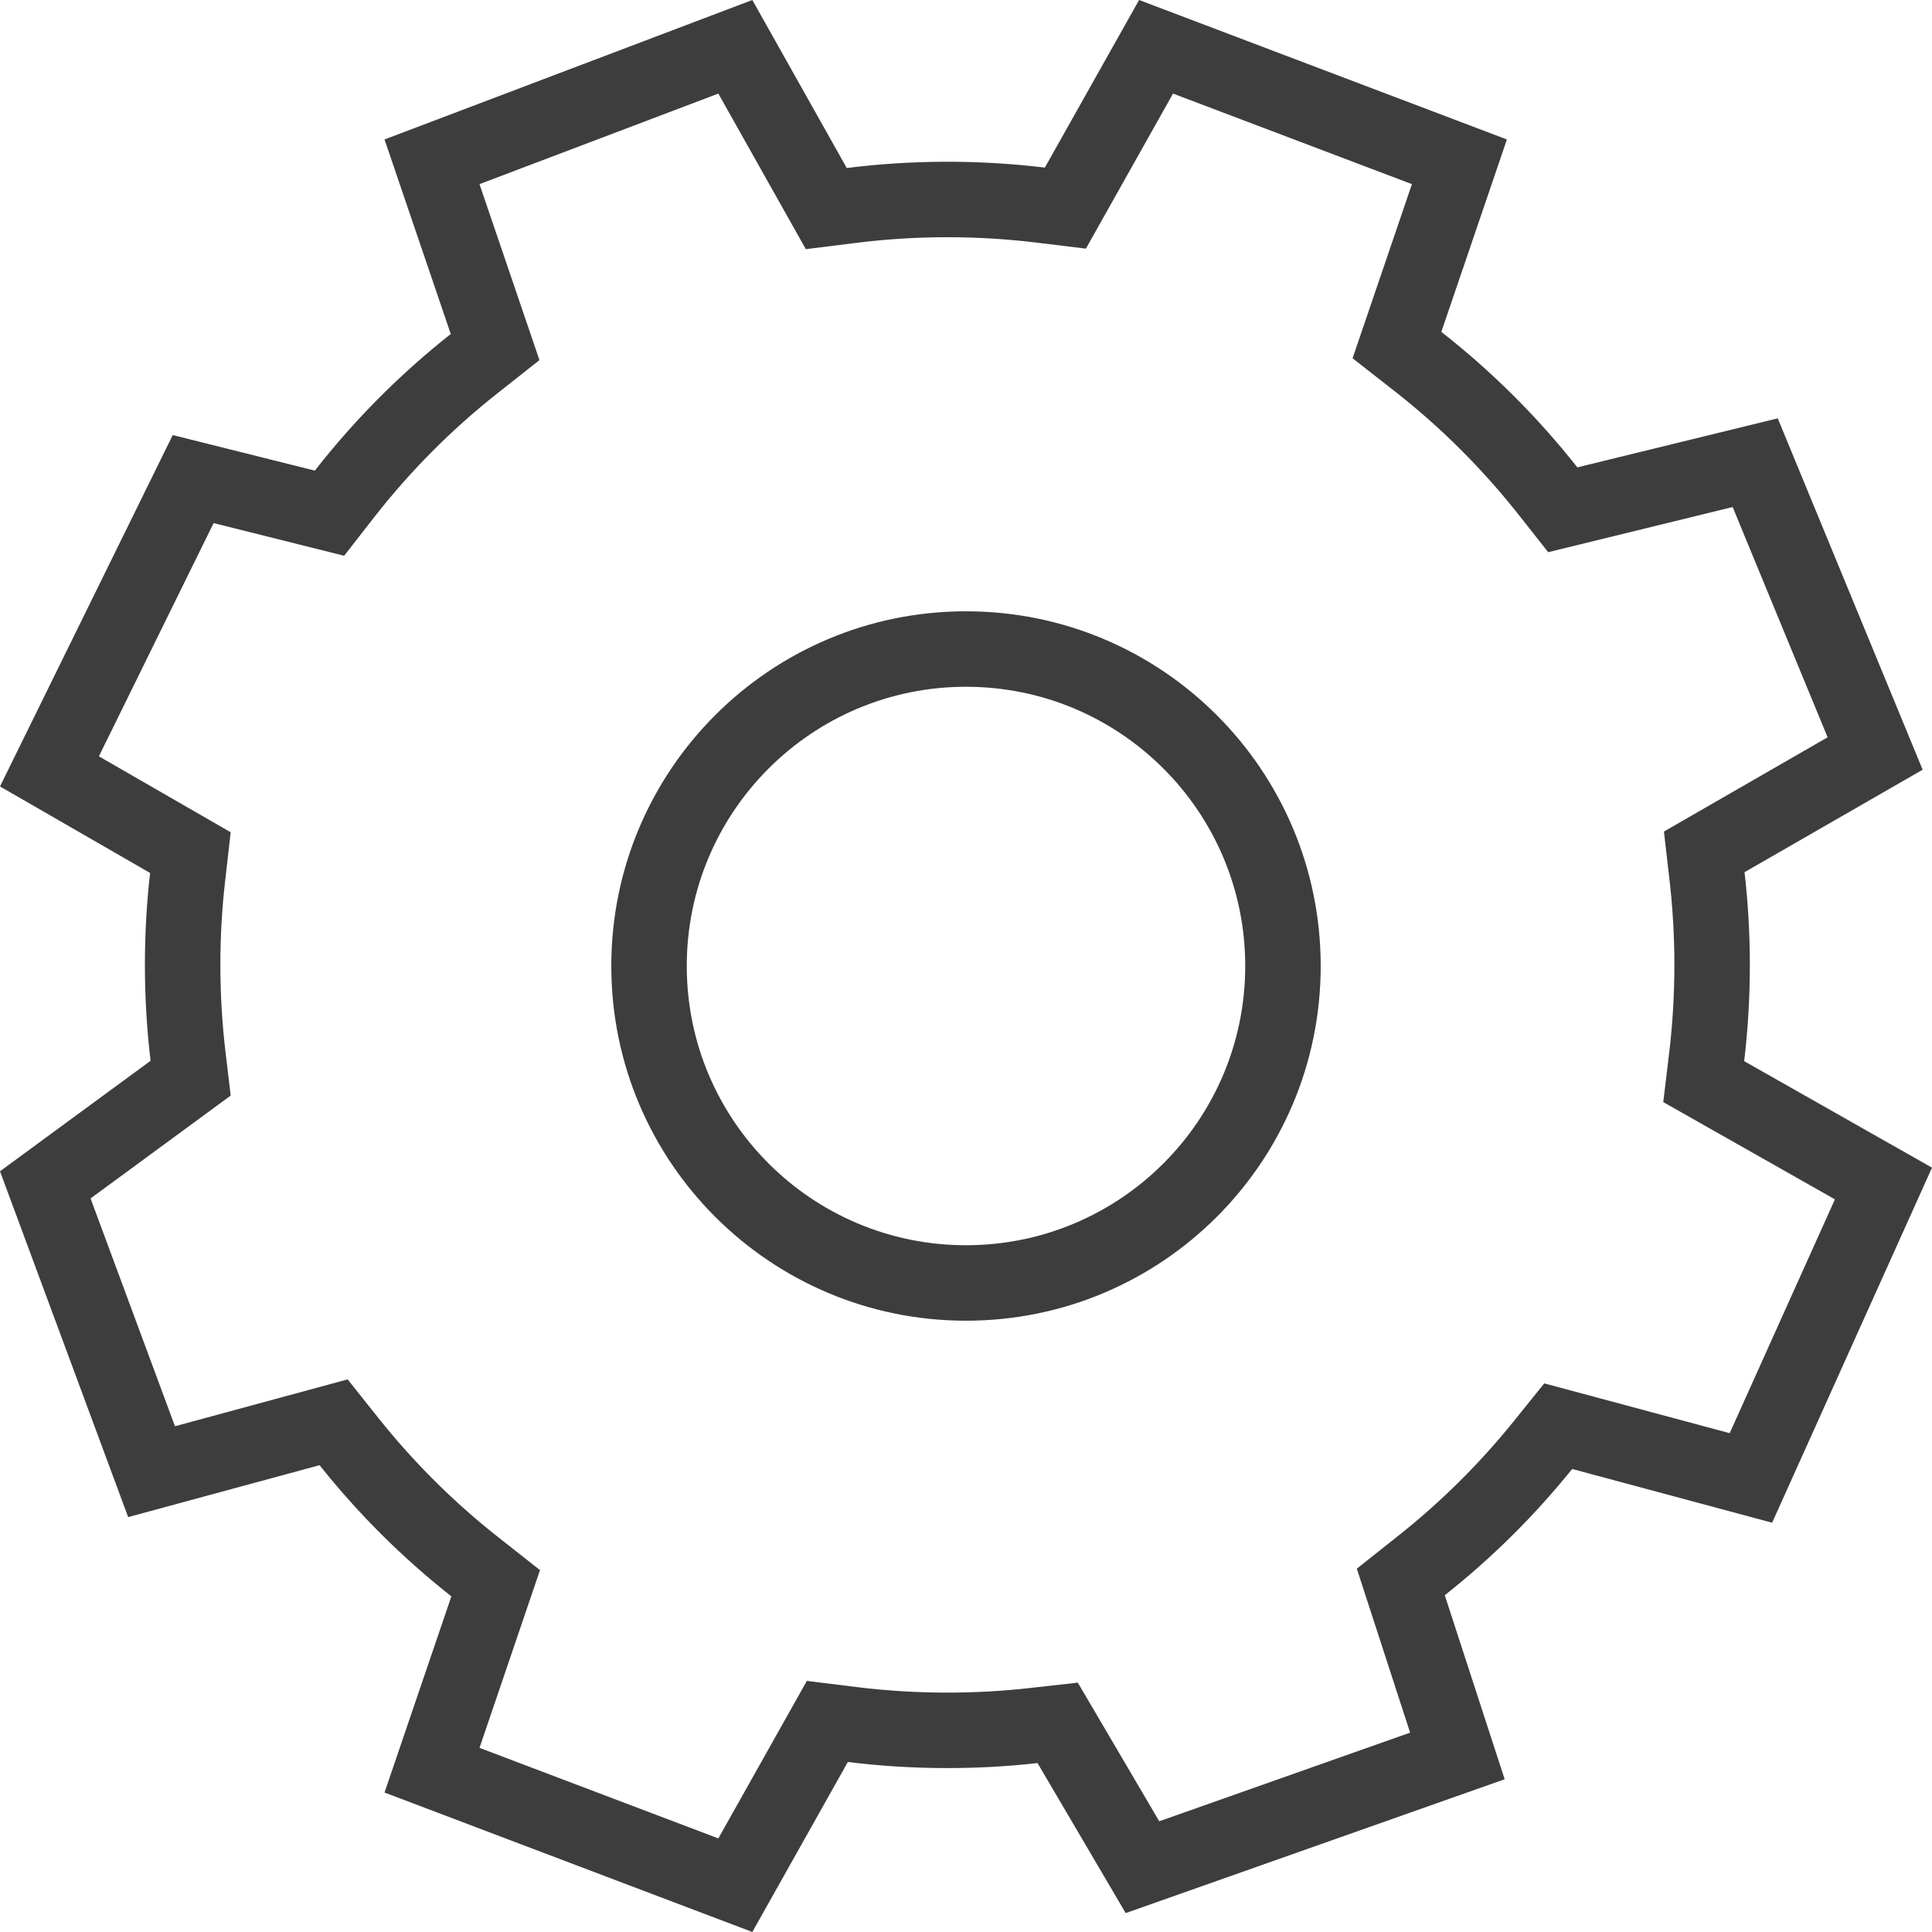
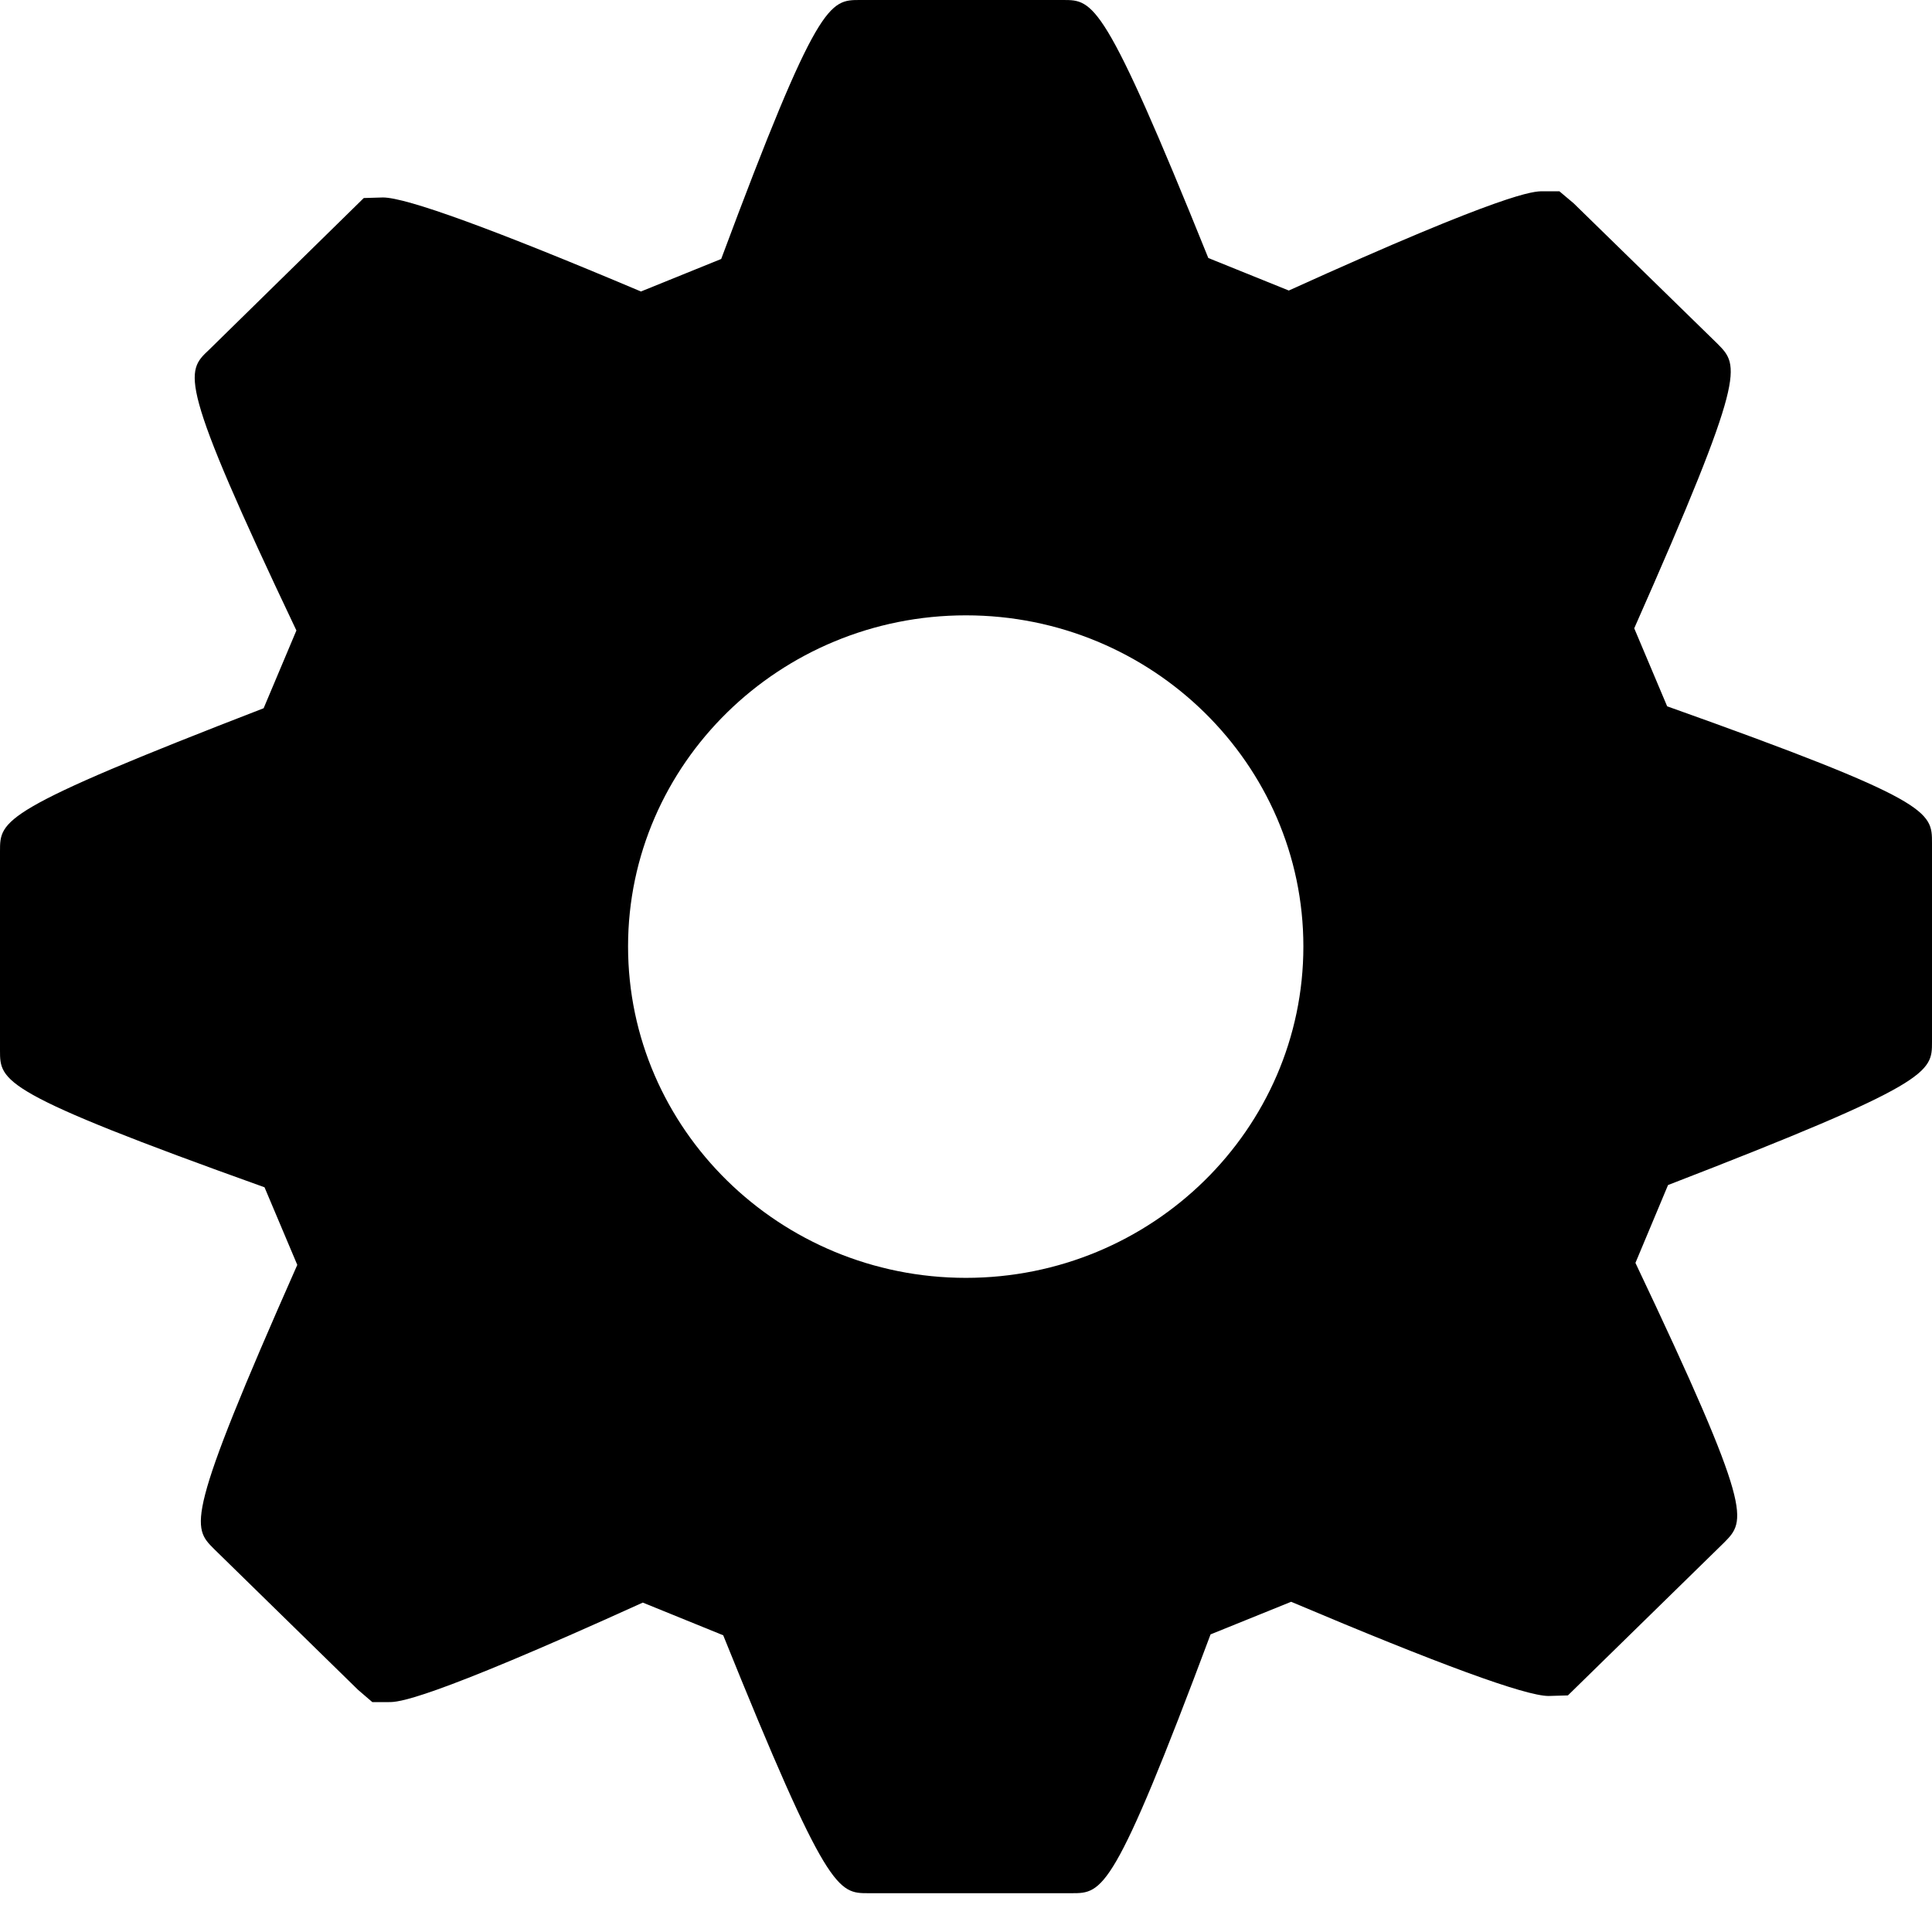
- <svg xmlns="http://www.w3.org/2000/svg" width="32" height="32" viewBox="0 0 32 32" fill="none">
-   <path fill-rule="evenodd" clip-rule="evenodd" d="M11.898 1.55L13.347 4.127L14.18 4.023C14.675 3.961 15.179 3.929 15.691 3.929C16.188 3.929 16.677 3.959 17.156 4.017L17.986 4.118L19.429 1.55L23.386 3.05L22.403 5.934L23.102 6.481C23.861 7.075 24.547 7.759 25.145 8.515L25.643 9.146L28.698 8.398L30.271 12.212L27.56 13.773L27.654 14.589C27.706 15.046 27.733 15.511 27.733 15.982C27.733 16.472 27.704 16.954 27.648 17.428L27.549 18.254L30.392 19.865L28.649 23.738L25.578 22.913L25.067 23.547C24.502 24.247 23.86 24.883 23.154 25.442L22.473 25.982L23.356 28.698L19.201 30.166L17.852 27.87L17.046 27.96C16.602 28.01 16.15 28.035 15.691 28.035C15.185 28.035 14.686 28.004 14.197 27.944L13.364 27.841L11.898 30.45L7.942 28.95L8.944 26.006L8.25 25.459C7.516 24.881 6.852 24.22 6.27 23.49L5.758 22.847L2.898 23.623L1.5 19.85L3.821 18.146L3.735 17.423C3.679 16.951 3.65 16.47 3.65 15.982C3.65 15.514 3.676 15.053 3.728 14.6L3.821 13.785L1.638 12.527L3.538 8.664L5.7 9.205L6.2 8.564C6.796 7.801 7.481 7.112 8.241 6.513L8.935 5.965L7.942 3.05L11.898 1.55ZM24.959 2.31L18.867 0L17.306 2.776C16.777 2.712 16.238 2.679 15.691 2.679C15.127 2.679 14.571 2.714 14.025 2.783L12.461 0L6.369 2.31L7.466 5.532C6.629 6.193 5.872 6.953 5.215 7.795L2.861 7.206L1.89925e-05 13.026L2.486 14.459C2.429 14.959 2.4 15.467 2.4 15.982C2.4 16.52 2.432 17.049 2.494 17.57L0 19.4L2.123 25.128L5.293 24.268C5.934 25.074 6.667 25.803 7.476 26.441L6.369 29.69L12.461 32L14.043 29.184C14.583 29.251 15.133 29.285 15.691 29.285C16.196 29.285 16.695 29.257 17.185 29.202L18.645 31.687L24.922 29.47L23.93 26.422C24.709 25.806 25.417 25.104 26.04 24.331L29.352 25.221L32 19.34L28.889 17.576C28.951 17.053 28.983 16.522 28.983 15.982C28.983 15.463 28.953 14.95 28.895 14.446L31.845 12.749L29.445 6.929L26.126 7.741C25.467 6.906 24.71 6.152 23.873 5.497L24.959 2.31ZM20.625 16C20.625 18.554 18.554 20.625 16 20.625C13.446 20.625 11.375 18.554 11.375 16C11.375 13.446 13.446 11.375 16 11.375C18.554 11.375 20.625 13.446 20.625 16ZM16 21.875C19.245 21.875 21.875 19.245 21.875 16C21.875 12.755 19.245 10.125 16 10.125C12.755 10.125 10.125 12.755 10.125 16C10.125 19.245 12.755 21.875 16 21.875Z" fill="#3D3D3D" />
+ <svg xmlns="http://www.w3.org/2000/svg" width="24" height="24" viewBox="0 0 24 24" fill="none">
+   <path d="M20.71 8.774L20.301 7.805C21.701 4.641 21.608 4.547 21.337 4.272L19.548 2.525L19.371 2.376H19.164C19.054 2.376 18.728 2.376 16.01 3.609L15.01 3.205C13.717 0 13.584 0 13.206 0H10.683C10.305 0 10.158 -0 8.959 3.217L7.962 3.621C6.126 2.845 5.048 2.453 4.757 2.453L4.519 2.46L2.596 4.346C2.304 4.62 2.202 4.717 3.682 7.832L3.275 8.798C0 10.064 0 10.186 0 10.574V13.047C0 13.435 0 13.572 3.286 14.749L3.693 15.713C2.293 18.875 2.387 18.97 2.659 19.242L4.447 20.991L4.625 21.144H4.833C4.941 21.144 5.263 21.144 7.985 19.908L8.984 20.314C10.277 23.519 10.41 23.518 10.789 23.518H13.312C13.698 23.518 13.835 23.518 15.038 20.303L16.039 19.898C17.874 20.674 18.948 21.068 19.237 21.068L19.477 21.061L21.416 19.164C21.691 18.886 21.788 18.789 20.316 15.688L20.721 14.721C24 13.454 24 13.321 24 12.942V10.472C24 10.082 24 9.946 20.71 8.774ZM11.999 15.874C9.686 15.874 7.802 14.027 7.802 11.757C7.802 9.489 9.686 7.644 11.999 7.644C14.311 7.644 16.191 9.49 16.191 11.757C16.191 14.027 14.311 15.874 11.999 15.874Z" fill="currentColor" />
</svg>
